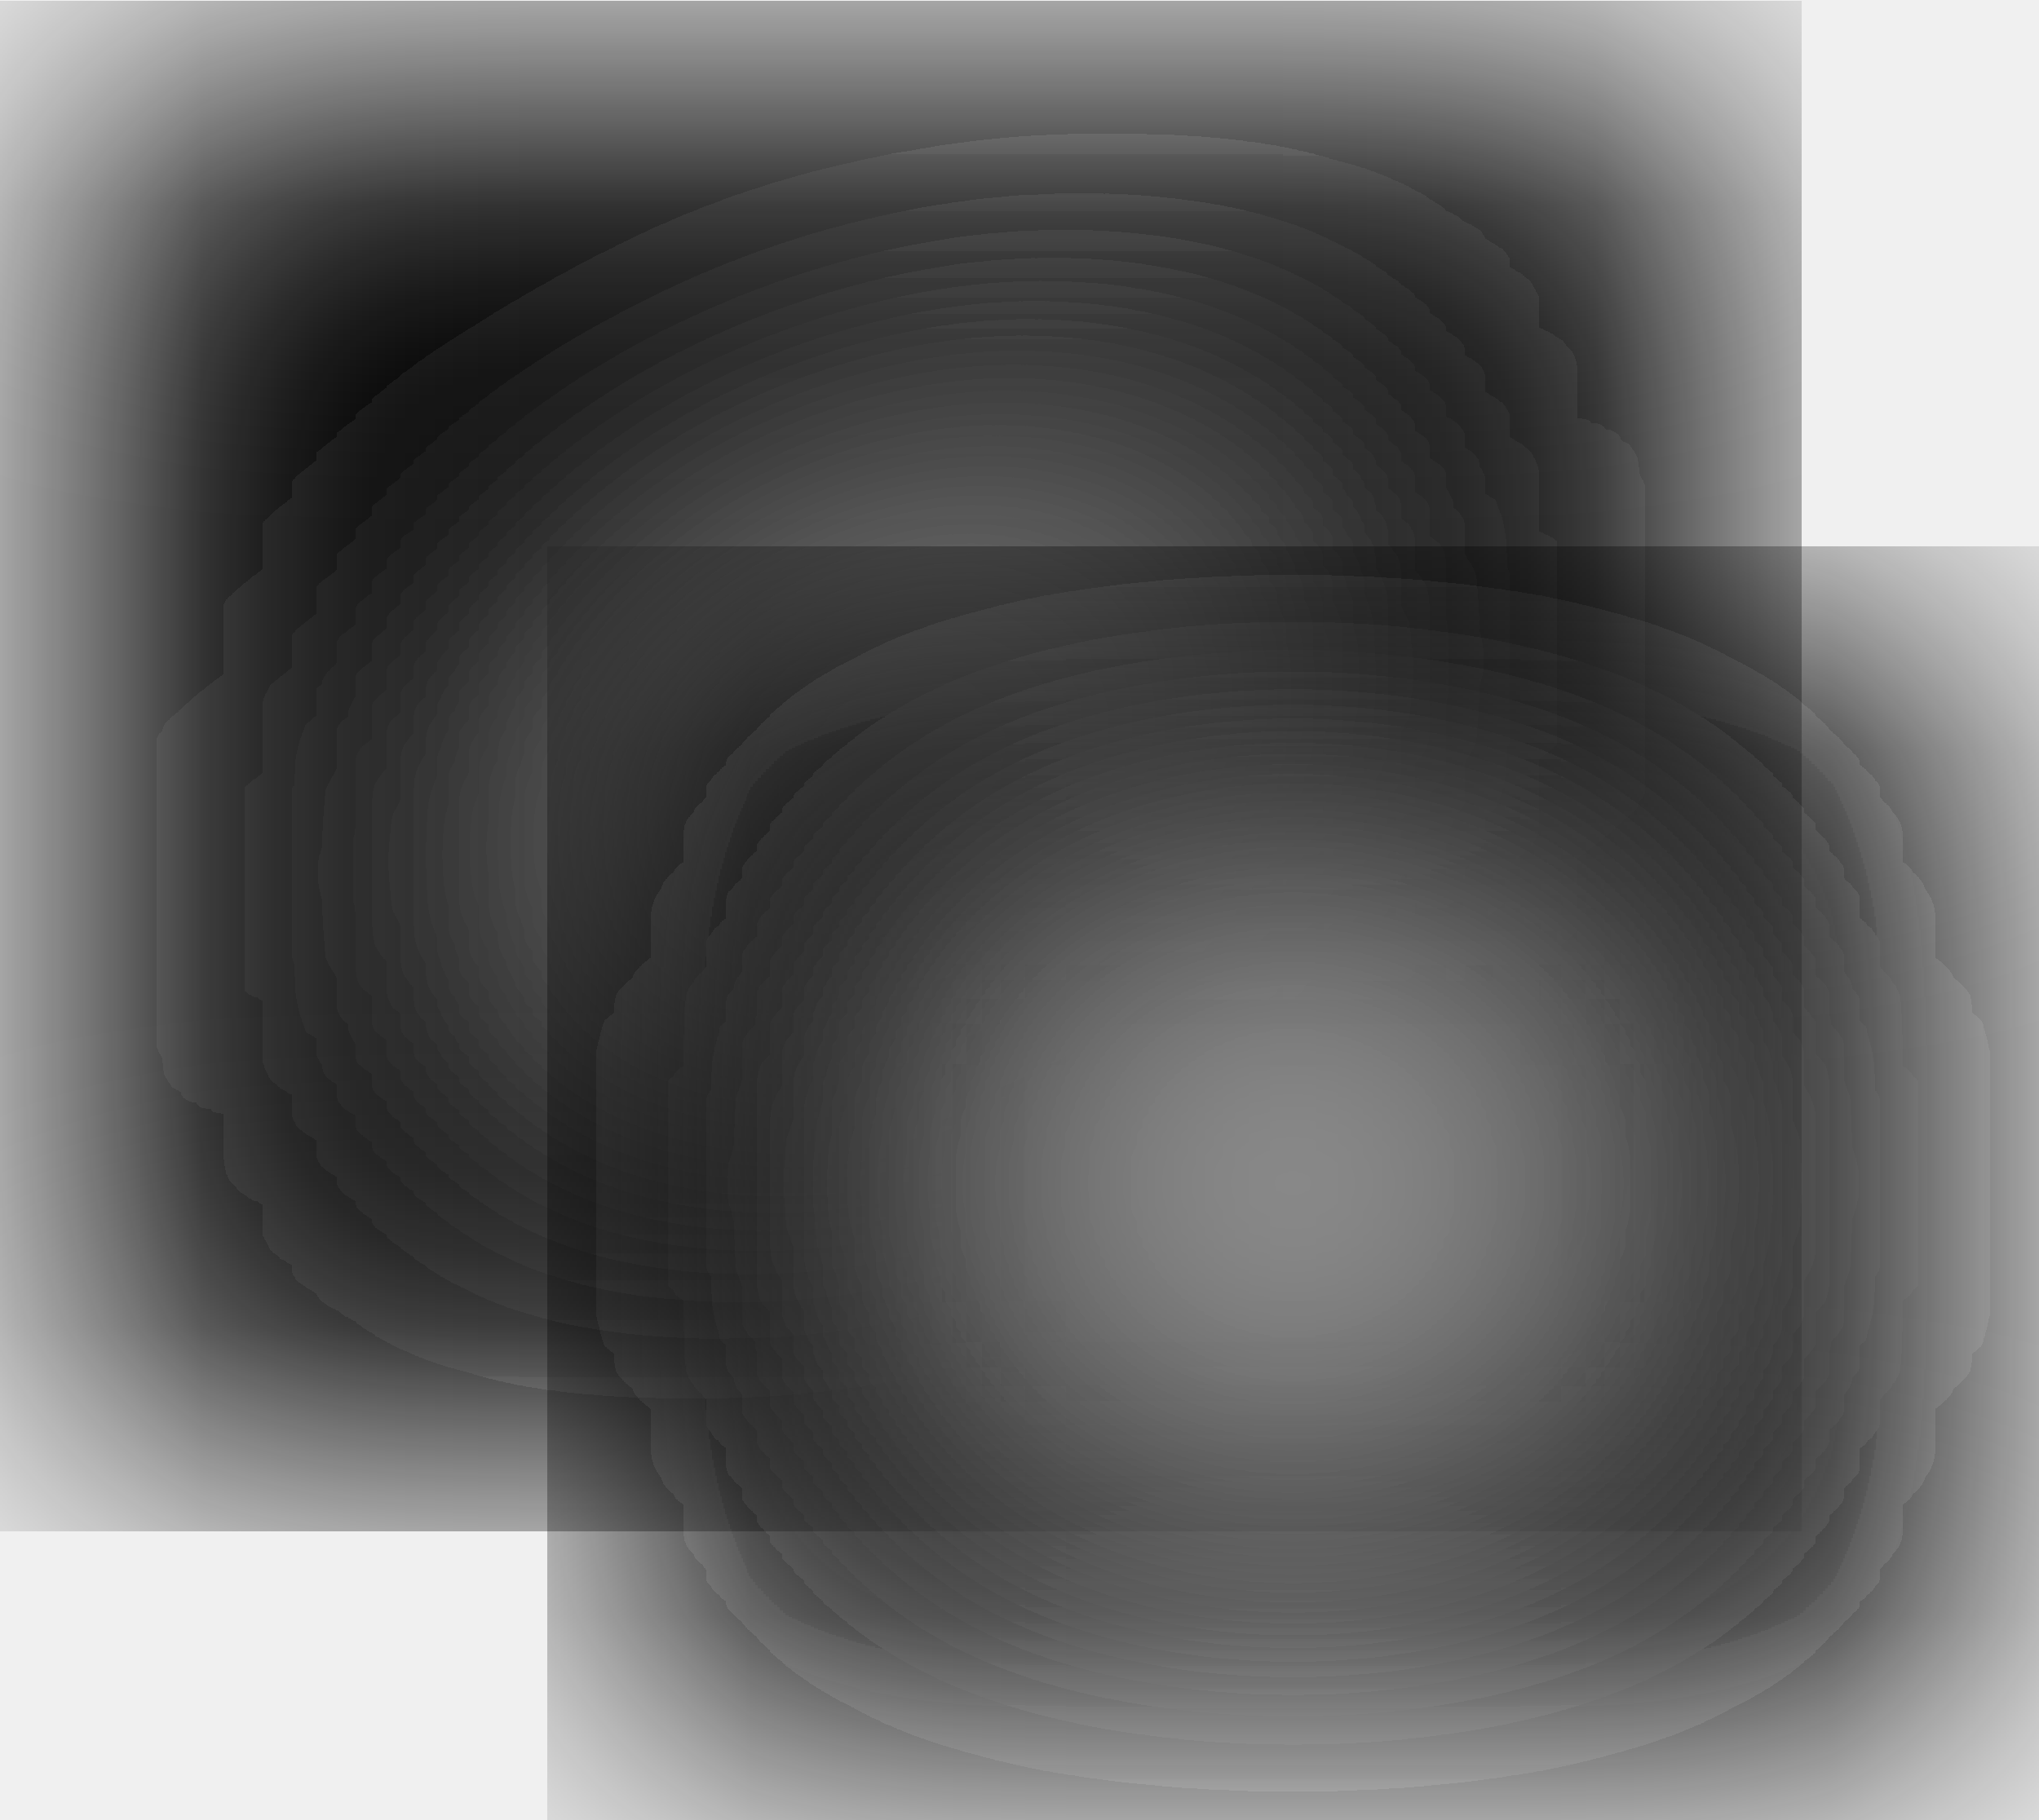
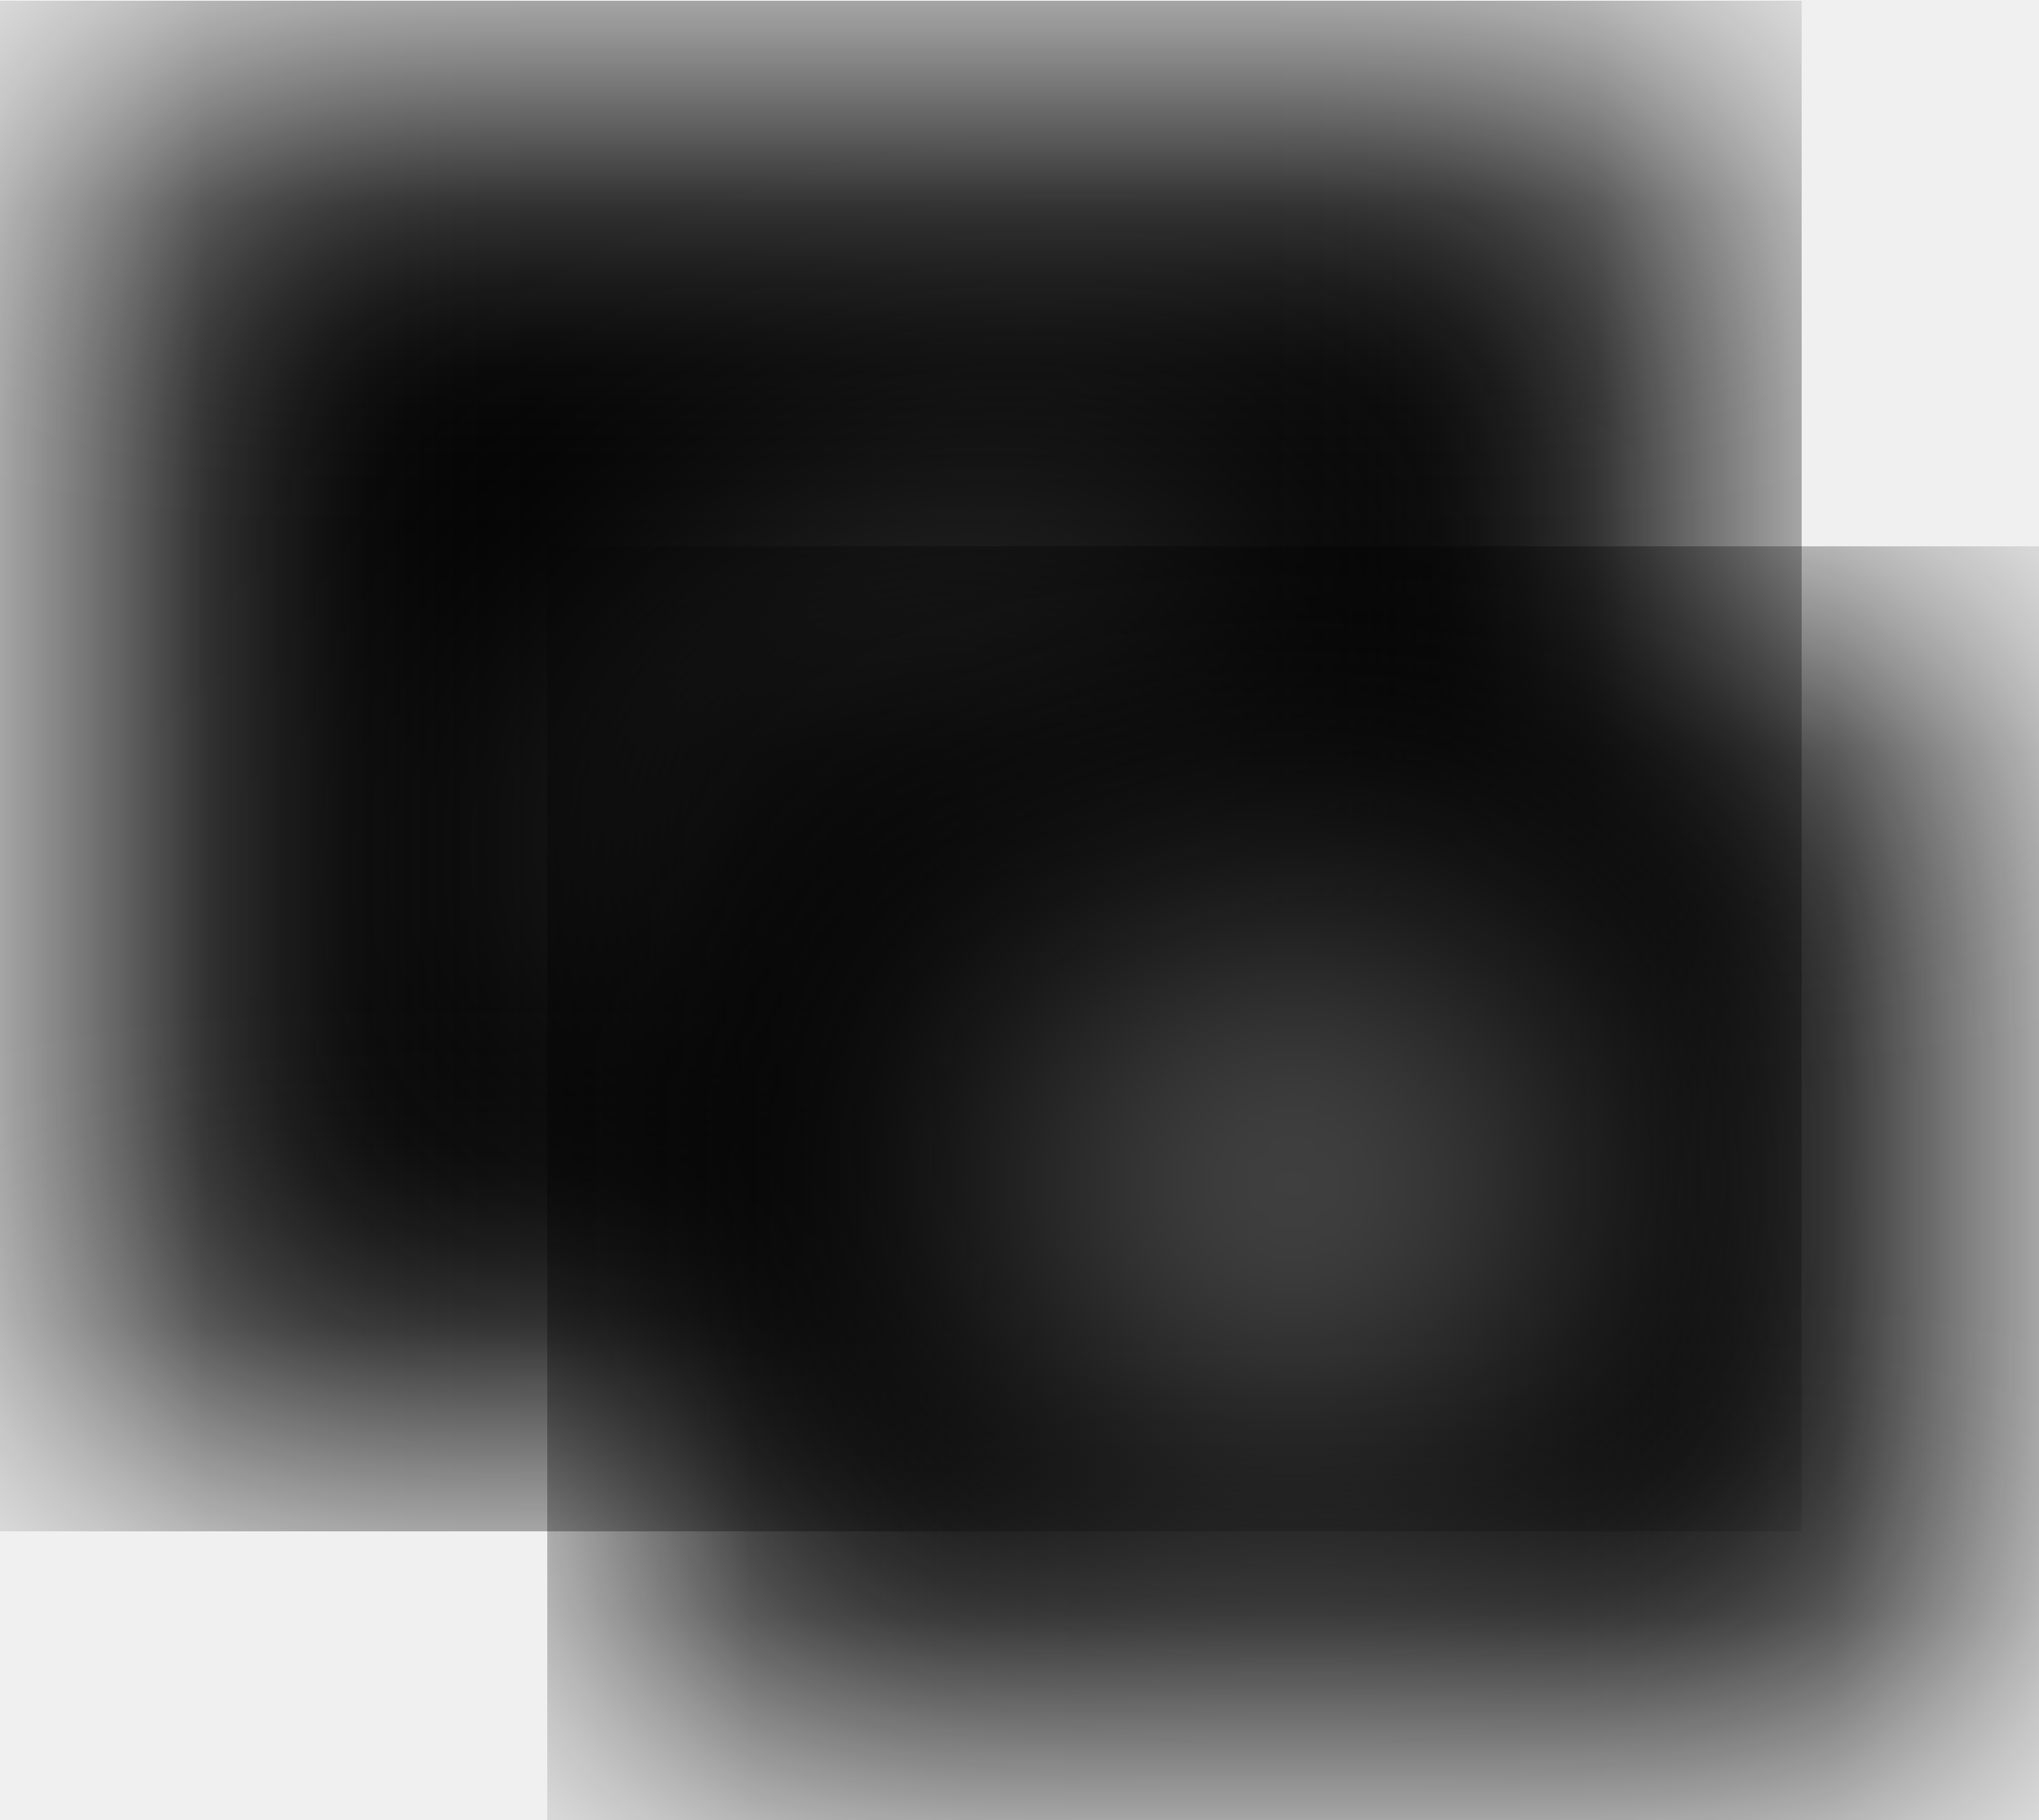
<svg xmlns="http://www.w3.org/2000/svg" width="1175" height="1049" viewBox="0 0 1175 1049" fill="none">
  <g filter="url(#filter0_f_1948_936)">
    <ellipse cx="519.142" cy="441.522" rx="204.223" ry="31.27" transform="rotate(-28.7071 519.142 441.522)" fill="white" />
  </g>
  <g filter="url(#filter1_f_1948_936)">
    <ellipse cx="745.128" cy="682.019" rx="130.193" ry="67.59" fill="white" />
  </g>
  <defs>
-     <filter id="filter0_f_1948_936" x="0.223" y="0.48" width="1037.84" height="882.083" filterUnits="userSpaceOnUse" colorInterpolationFilters="sRGB">
+     <filter id="filter0_f_1948_936" x="0.223" y="0.48" width="1037.84" height="882.083" filterUnits="userSpaceOnUse" color-interpolation-filters="sRGB">
      <feFlood floodOpacity="0" result="BackgroundImageFix" />
      <feBlend mode="normal" in="SourceGraphic" in2="BackgroundImageFix" result="shape" />
      <feGaussianBlur stdDeviation="169.579" result="effect1_foregroundBlur_1948_936" />
    </filter>
-     <filter id="filter1_f_1948_936" x="315.677" y="315.171" width="858.902" height="733.695" filterUnits="userSpaceOnUse" colorInterpolationFilters="sRGB">
+     <filter id="filter1_f_1948_936" x="315.677" y="315.171" width="858.902" height="733.695" filterUnits="userSpaceOnUse" color-interpolation-filters="sRGB">
      <feFlood floodOpacity="0" result="BackgroundImageFix" />
      <feBlend mode="normal" in="SourceGraphic" in2="BackgroundImageFix" result="shape" />
      <feGaussianBlur stdDeviation="149.629" result="effect1_foregroundBlur_1948_936" />
    </filter>
  </defs>
</svg>
